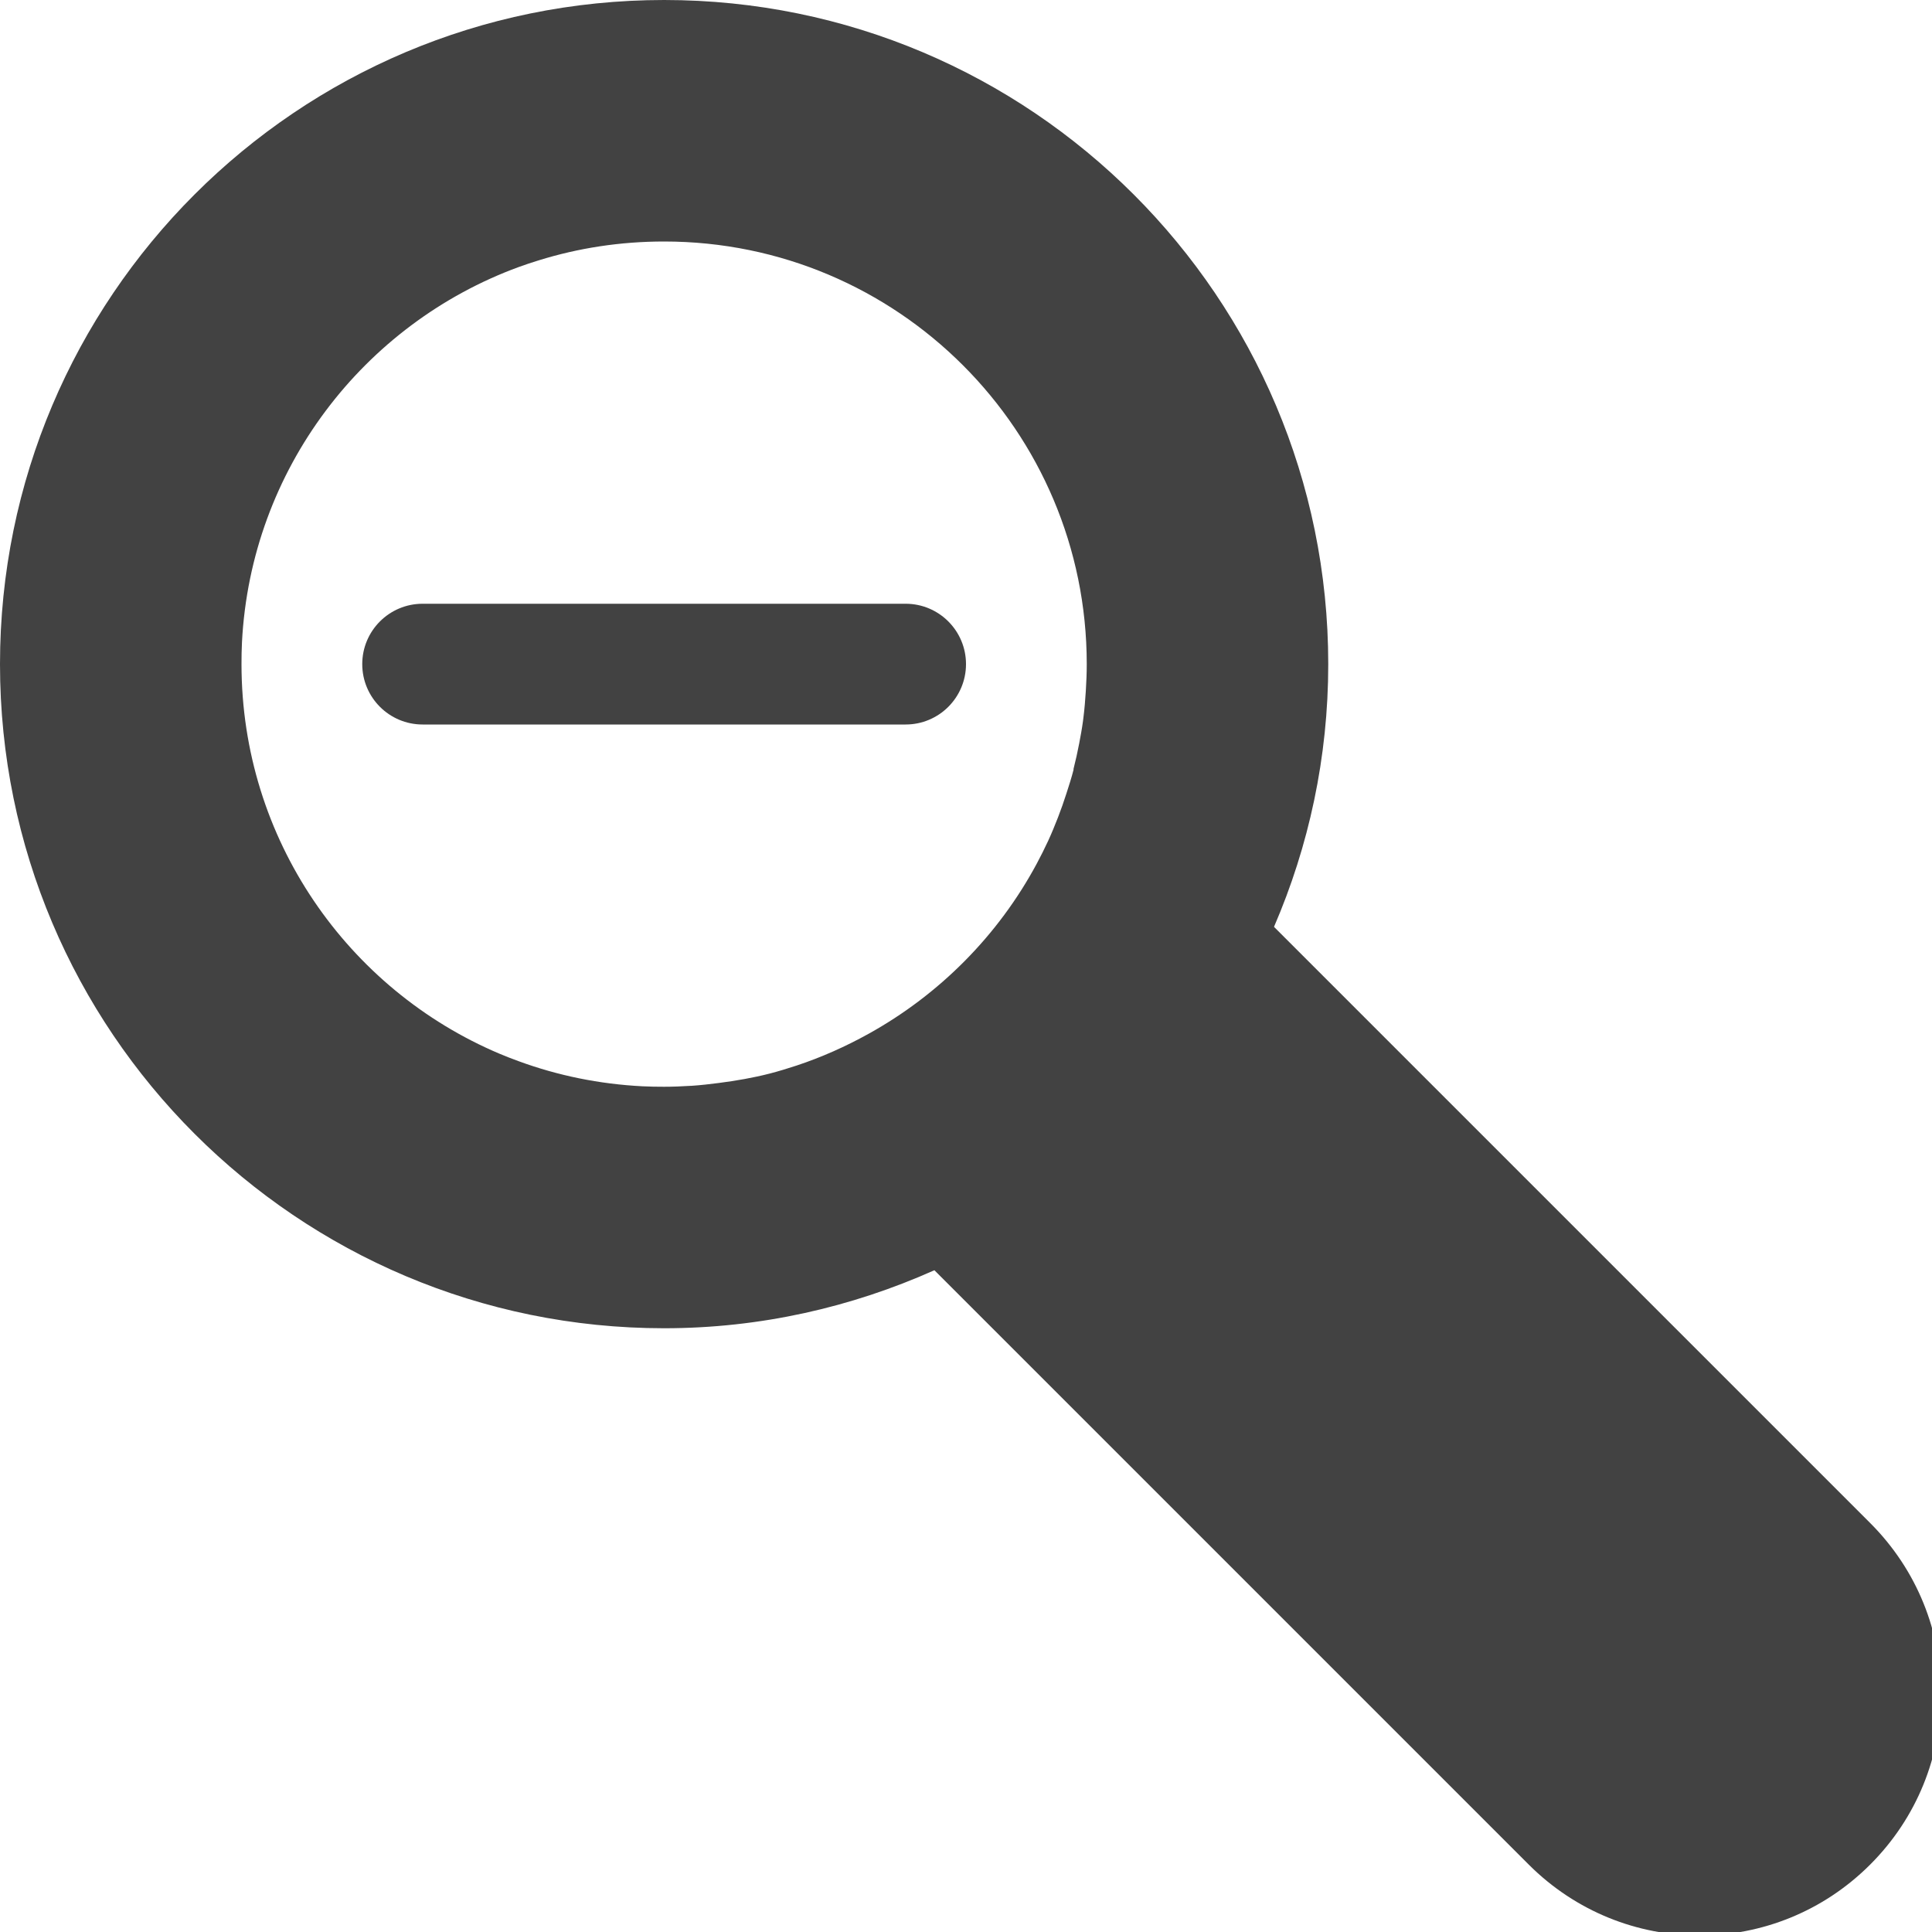
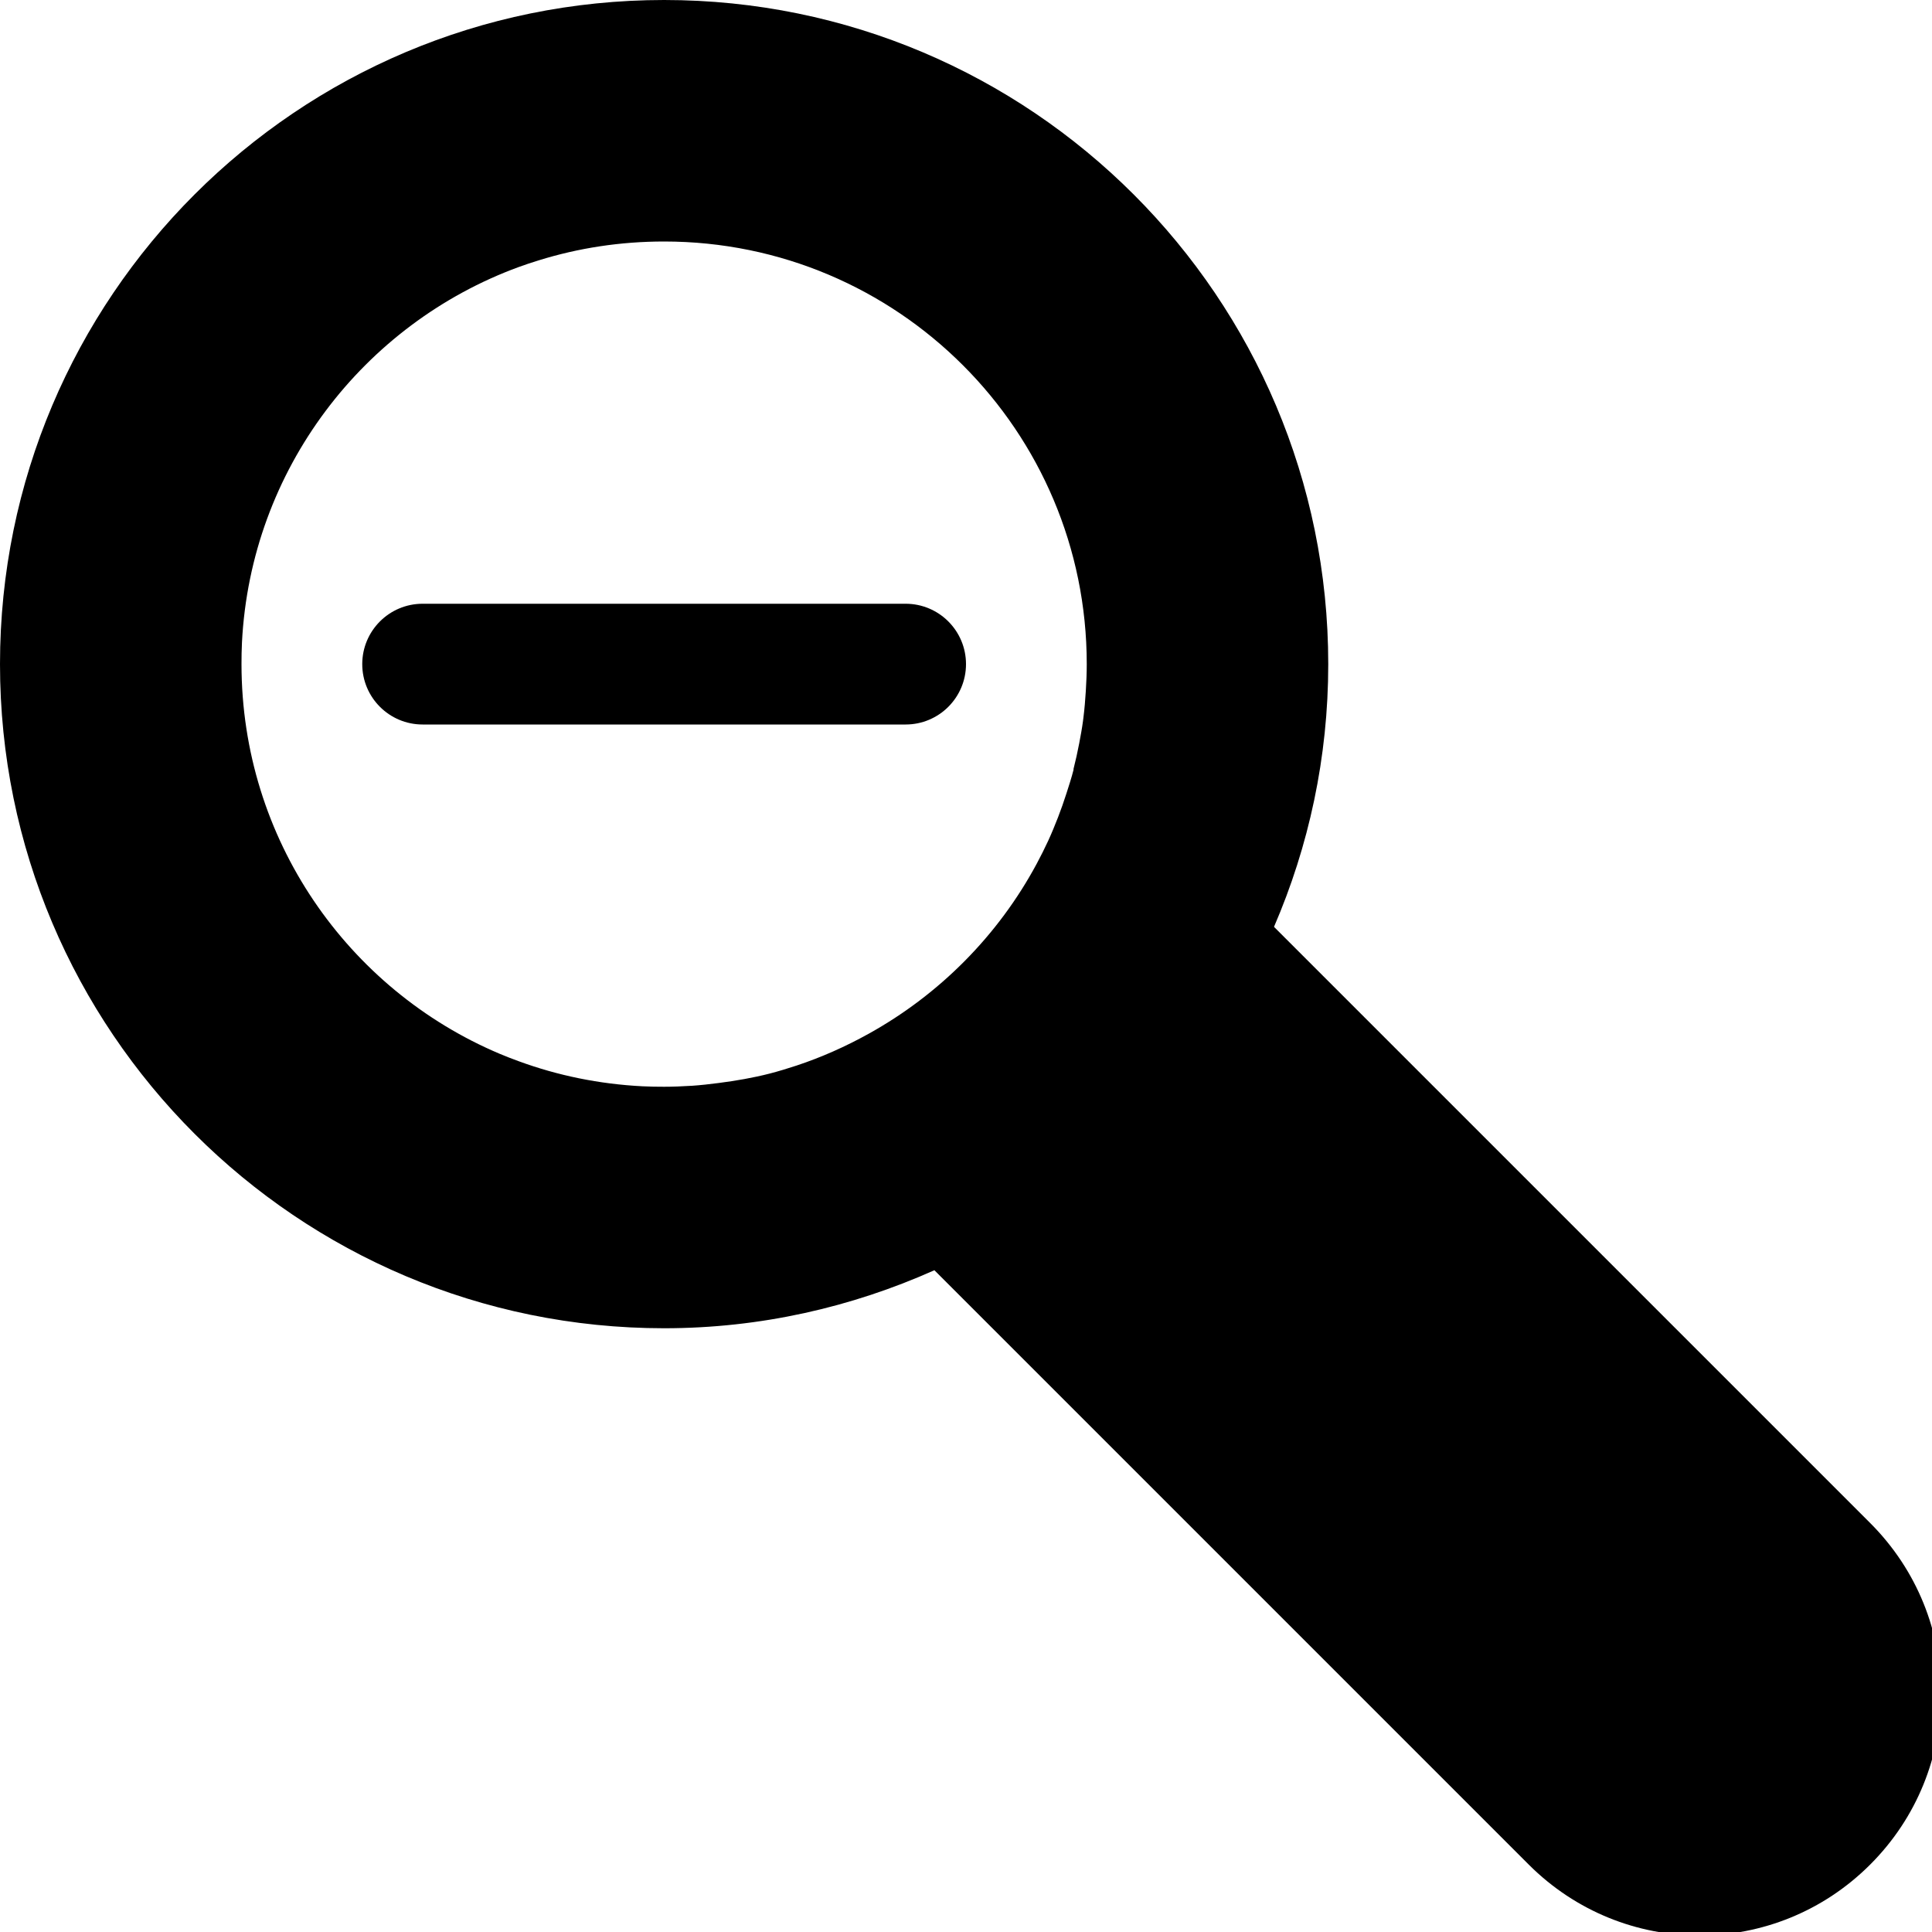
<svg xmlns="http://www.w3.org/2000/svg" width="128" height="128" id="svg2" version="1.1">
  <defs id="defs4">
    </defs>
  <g id="layer1" transform="translate(0,-924.3622)">
-     <path style="fill:#424242;fill-opacity:1;fill-rule:nonzero;stroke:none" d="M 44 0 C 19.699 4.8849813e-15 5.5511151e-17 19.699 0 44 C 0 68.301 19.699 88 44 88 C 50.385 88 56.431 86.602 61.906 84.156 L 101.281 123.531 C 107.549 129.799 117.638 129.799 123.906 123.531 C 130.174 117.263 130.174 107.174 123.906 100.906 L 84.406 61.406 C 86.71 56.066 88 50.185 88 44 C 88 19.699 68.301 -9.7144515e-15 44 0 z M 44 16 C 59.464 16 72 28.536 72 44 C 72 44.599 71.975 45.192 71.938 45.781 C 71.901 46.37 71.854 46.953 71.781 47.531 C 71.771 47.616 71.761 47.696 71.75 47.781 C 71.684 48.272 71.592 48.767 71.5 49.25 C 71.392 49.82 71.267 50.381 71.125 50.938 C 71.12 50.957 71.13 50.98 71.125 51 C 70.988 51.534 70.824 52.042 70.656 52.562 C 70.484 53.097 70.296 53.636 70.094 54.156 C 69.887 54.687 69.675 55.205 69.438 55.719 C 69.202 56.228 68.952 56.726 68.688 57.219 C 66.137 61.969 62.245 65.891 57.531 68.5 C 56.028 69.332 54.437 70.046 52.781 70.594 C 52.198 70.787 51.599 70.969 51 71.125 C 49.902 71.407 48.77 71.602 47.625 71.75 C 47.032 71.827 46.416 71.898 45.812 71.938 C 45.802 71.938 45.792 71.937 45.781 71.938 C 45.192 71.975 44.599 72 44 72 C 43.517 72 43.04 71.993 42.562 71.969 C 39.699 71.824 36.948 71.255 34.375 70.312 C 33.946 70.155 33.512 69.99 33.094 69.812 C 23.044 65.562 16 55.598 16 44 C 16 43.517 16.007 43.04 16.031 42.562 C 16.612 31.109 24.083 21.456 34.375 17.688 C 34.804 17.53 35.249 17.386 35.688 17.25 C 38.318 16.432 41.101 16 44 16 z " transform="translate(0,924.3622)" id="rect2818" />
-     <rect style="fill:#424242;fill-opacity:1;fill-rule:nonzero;stroke:none" id="rect2816" width="40" height="8" x="24" y="40" transform="translate(0,924.3622)" ry="4" />
+     <path style="fill:#000000;fill-opacity:1;fill-rule:nonzero;stroke:none" d="M 44 0 C 19.699 4.8849813e-15 5.5511151e-17 19.699 0 44 C 0 68.301 19.699 88 44 88 C 50.385 88 56.431 86.602 61.906 84.156 L 101.281 123.531 C 107.549 129.799 117.638 129.799 123.906 123.531 C 130.174 117.263 130.174 107.174 123.906 100.906 L 84.406 61.406 C 86.71 56.066 88 50.185 88 44 C 88 19.699 68.301 -9.7144515e-15 44 0 z M 44 16 C 59.464 16 72 28.536 72 44 C 72 44.599 71.975 45.192 71.938 45.781 C 71.901 46.37 71.854 46.953 71.781 47.531 C 71.771 47.616 71.761 47.696 71.75 47.781 C 71.684 48.272 71.592 48.767 71.5 49.25 C 71.392 49.82 71.267 50.381 71.125 50.938 C 71.12 50.957 71.13 50.98 71.125 51 C 70.988 51.534 70.824 52.042 70.656 52.562 C 70.484 53.097 70.296 53.636 70.094 54.156 C 69.887 54.687 69.675 55.205 69.438 55.719 C 69.202 56.228 68.952 56.726 68.688 57.219 C 66.137 61.969 62.245 65.891 57.531 68.5 C 56.028 69.332 54.437 70.046 52.781 70.594 C 52.198 70.787 51.599 70.969 51 71.125 C 49.902 71.407 48.77 71.602 47.625 71.75 C 47.032 71.827 46.416 71.898 45.812 71.938 C 45.802 71.938 45.792 71.937 45.781 71.938 C 45.192 71.975 44.599 72 44 72 C 43.517 72 43.04 71.993 42.562 71.969 C 39.699 71.824 36.948 71.255 34.375 70.312 C 33.946 70.155 33.512 69.99 33.094 69.812 C 23.044 65.562 16 55.598 16 44 C 16 43.517 16.007 43.04 16.031 42.562 C 16.612 31.109 24.083 21.456 34.375 17.688 C 34.804 17.53 35.249 17.386 35.688 17.25 C 38.318 16.432 41.101 16 44 16 z " transform="translate(0,924.3622)" id="rect2818" />
+     <rect style="fill:#000000;fill-opacity:1;fill-rule:nonzero;stroke:none" id="rect2816" width="40" height="8" x="24" y="40" transform="translate(0,924.3622)" ry="4" />
  </g>
</svg>
